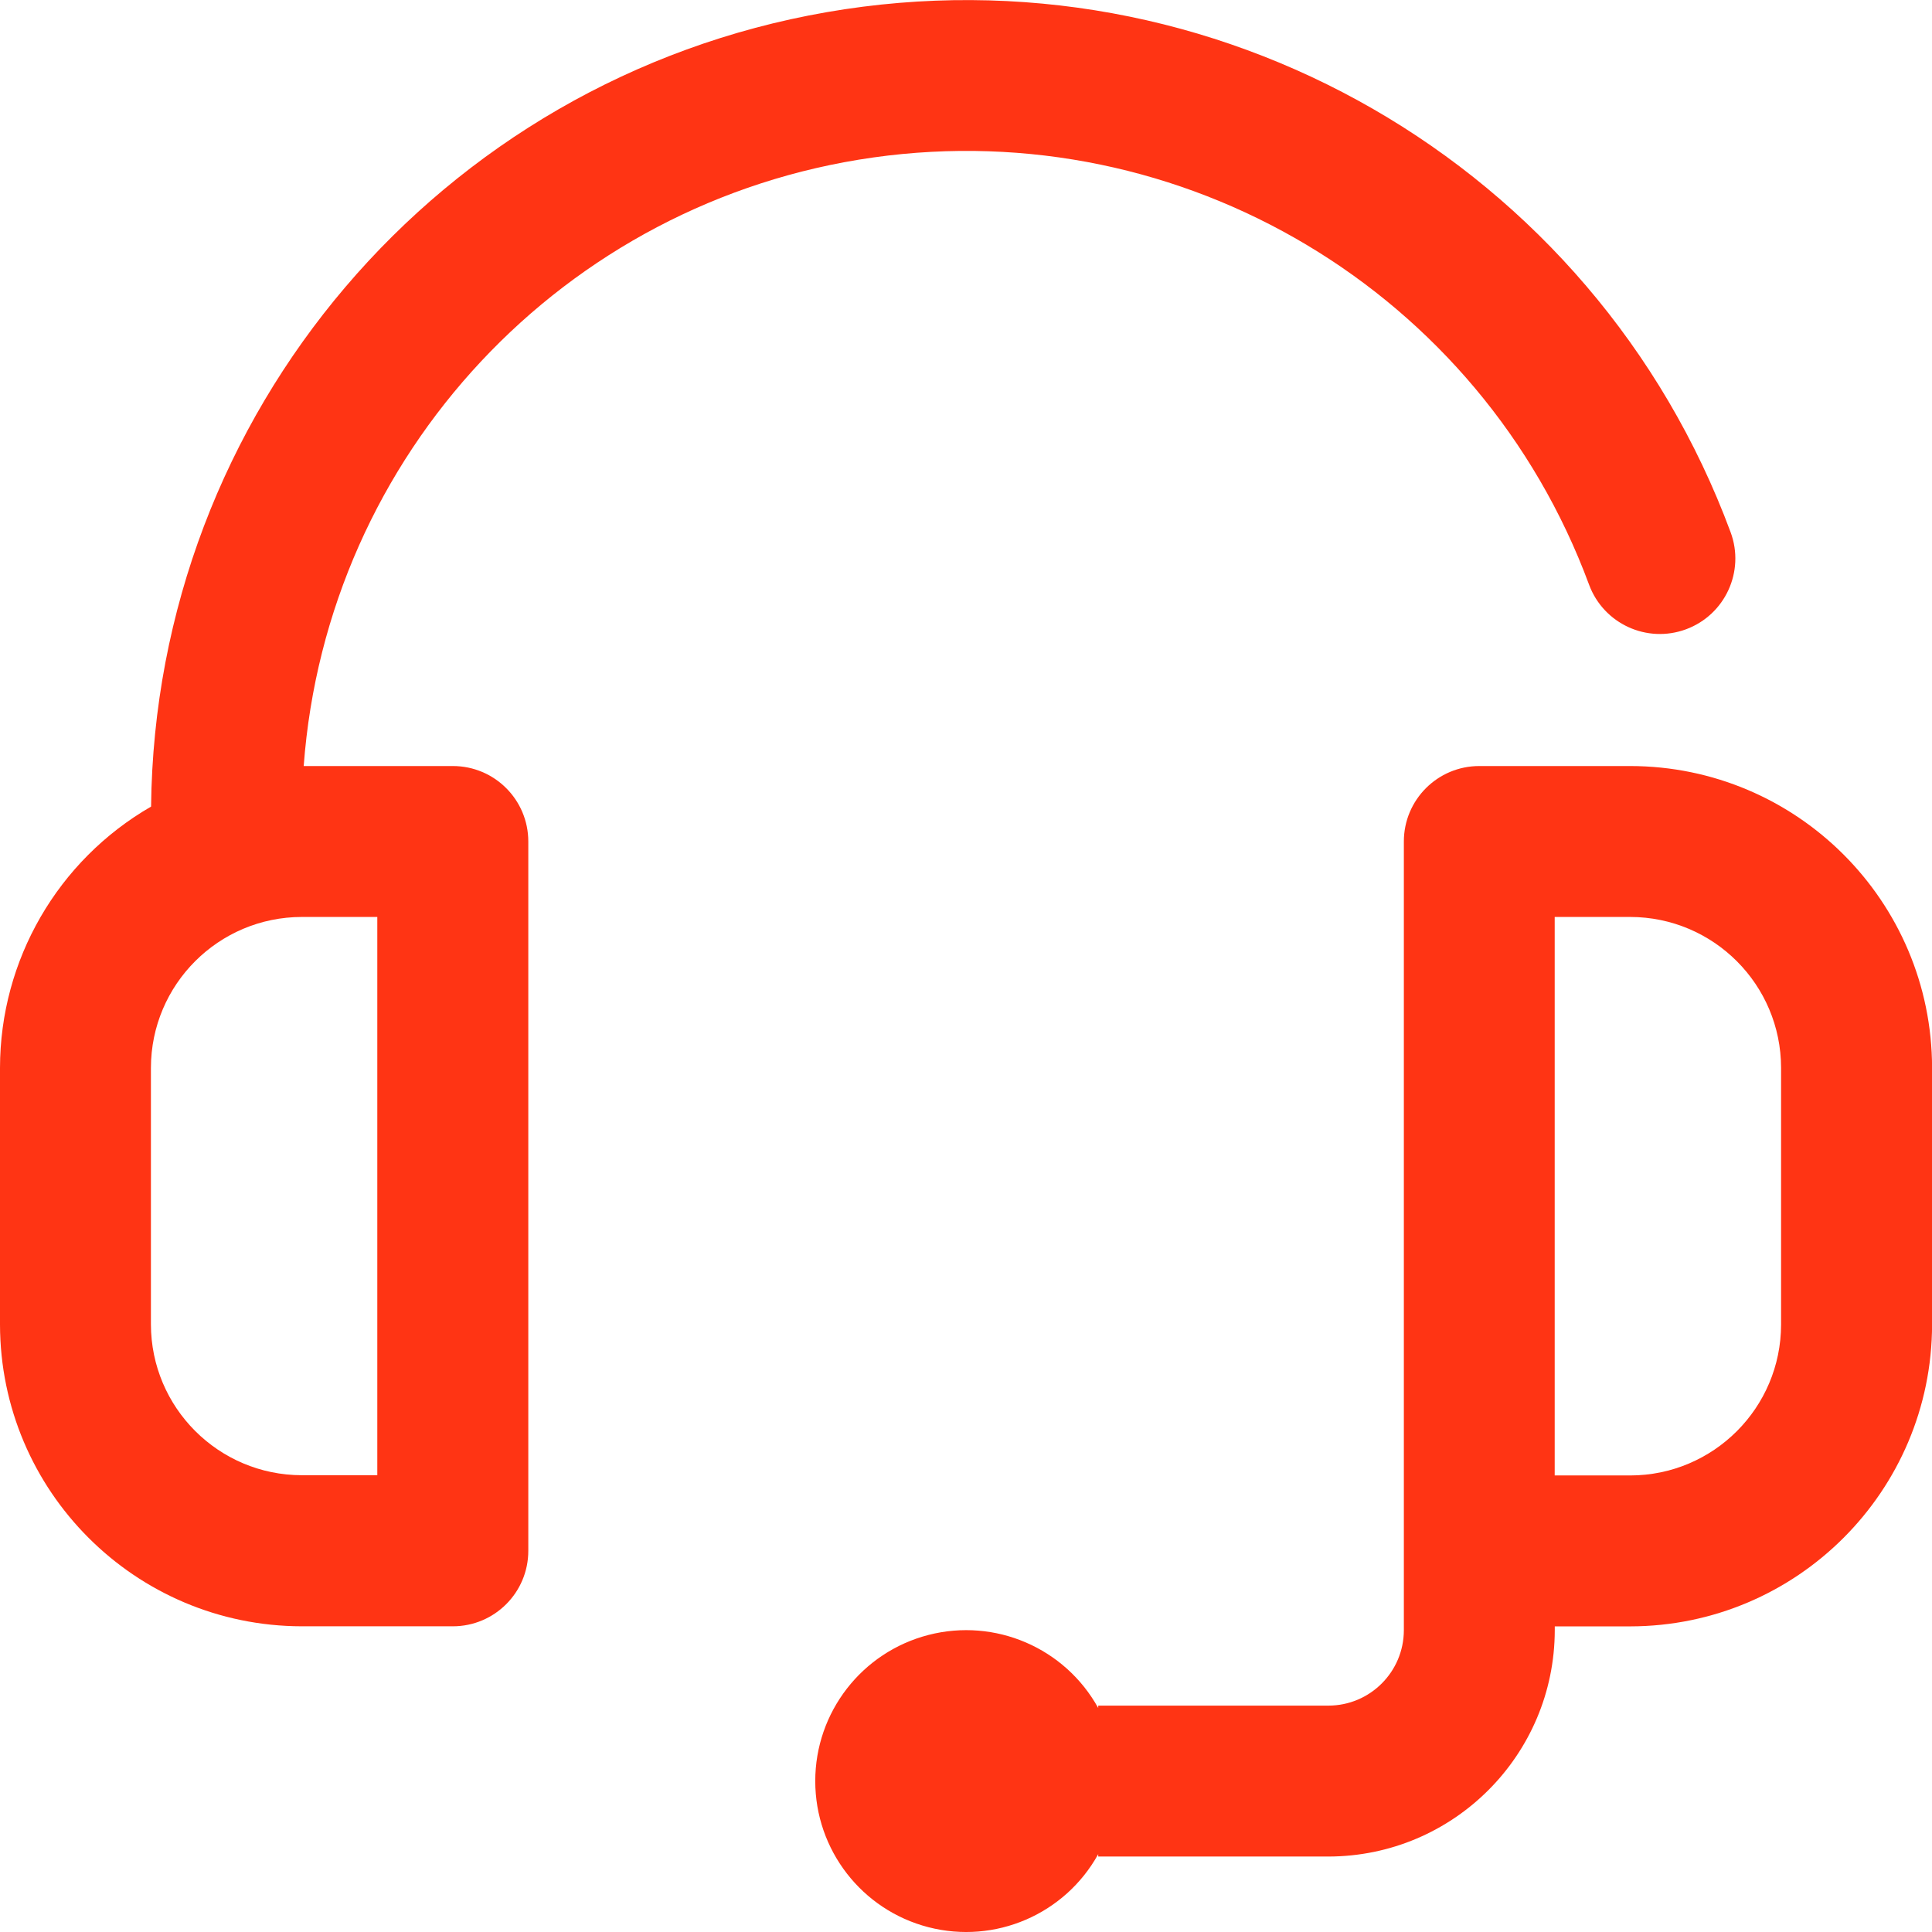
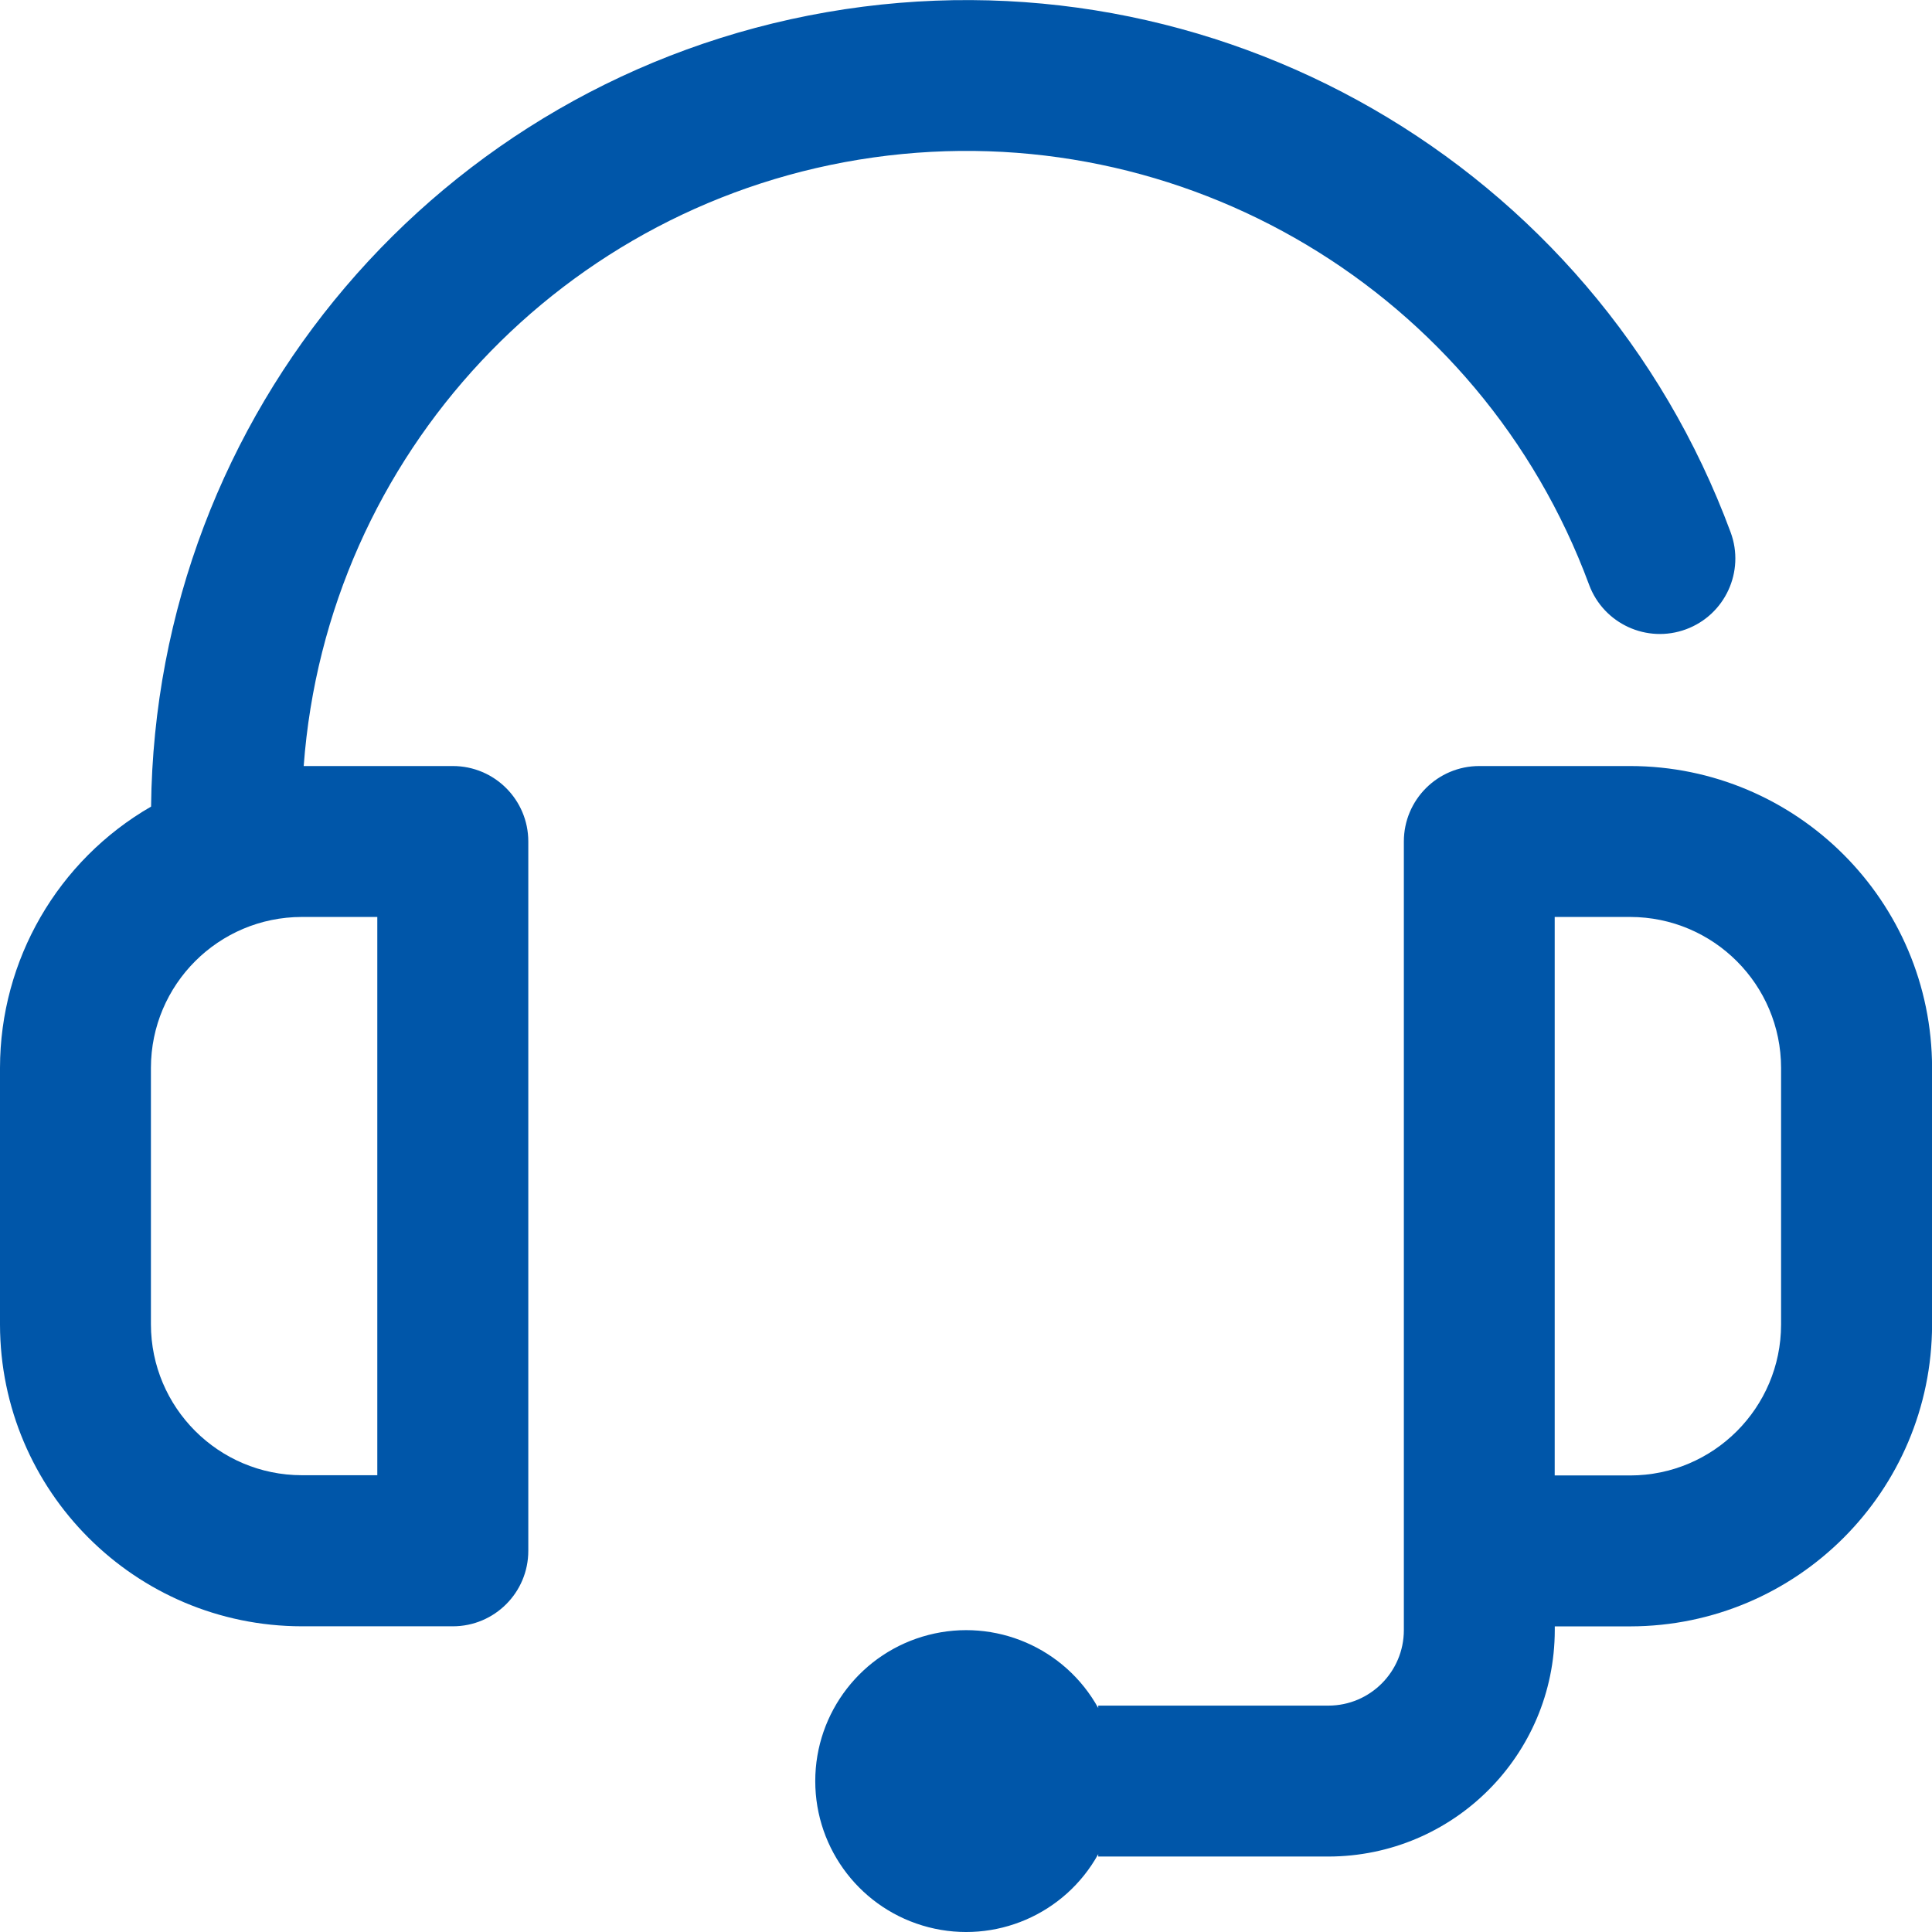
<svg xmlns="http://www.w3.org/2000/svg" id="Group_21" data-name="Group 21" width="25.014" height="25.014" viewBox="0 0 25.014 25.014">
  <g id="Group_20" data-name="Group 20">
-     <path id="Path_354" data-name="Path 354" d="M5.863,9.918H3.932A8.6,8.6,0,0,1,20.574,7.57a.977.977,0,0,0,1.833-.678A10.554,10.554,0,0,0,1.956,10.443,3.91,3.91,0,0,0,0,13.826v3.322a3.913,3.913,0,0,0,3.908,3.908H5.863a.977.977,0,0,0,.977-.977V10.895A.977.977,0,0,0,5.863,9.918ZM4.885,19.1H3.908a1.956,1.956,0,0,1-1.954-1.954V13.826a1.956,1.956,0,0,1,1.954-1.954h.977Z" fill="#FF3414" />
-     <path id="Path_355" data-name="Path 355" d="M226.553,203H224.6a.977.977,0,0,0-.977.977v10.211a.978.978,0,0,1-.977.977h-2.98v.031a1.954,1.954,0,1,0,0,1.892v.031h2.98a2.935,2.935,0,0,0,2.931-2.931v-.049h.977a3.913,3.913,0,0,0,3.908-3.908v-3.322A3.913,3.913,0,0,0,226.553,203Zm1.954,7.231a1.956,1.956,0,0,1-1.954,1.954h-.977v-7.231h.977a1.956,1.956,0,0,1,1.954,1.954Z" transform="translate(-205.447 -193.082)" fill="#FF3414" />
+     <path id="Path_354" data-name="Path 354" d="M5.863,9.918H3.932A8.6,8.6,0,0,1,20.574,7.57a.977.977,0,0,0,1.833-.678A10.554,10.554,0,0,0,1.956,10.443,3.91,3.91,0,0,0,0,13.826v3.322a3.913,3.913,0,0,0,3.908,3.908H5.863a.977.977,0,0,0,.977-.977V10.895A.977.977,0,0,0,5.863,9.918ZM4.885,19.1H3.908a1.956,1.956,0,0,1-1.954-1.954V13.826a1.956,1.956,0,0,1,1.954-1.954h.977Z" fill="#0056a9" />
+     <path id="Path_355" data-name="Path 355" d="M226.553,203H224.6a.977.977,0,0,0-.977.977v10.211a.978.978,0,0,1-.977.977h-2.98v.031a1.954,1.954,0,1,0,0,1.892v.031h2.98a2.935,2.935,0,0,0,2.931-2.931v-.049h.977a3.913,3.913,0,0,0,3.908-3.908v-3.322A3.913,3.913,0,0,0,226.553,203Zm1.954,7.231a1.956,1.956,0,0,1-1.954,1.954h-.977v-7.231h.977a1.956,1.956,0,0,1,1.954,1.954Z" transform="translate(-205.447 -193.082)" fill="#0056a9" />
  </g>
</svg>
